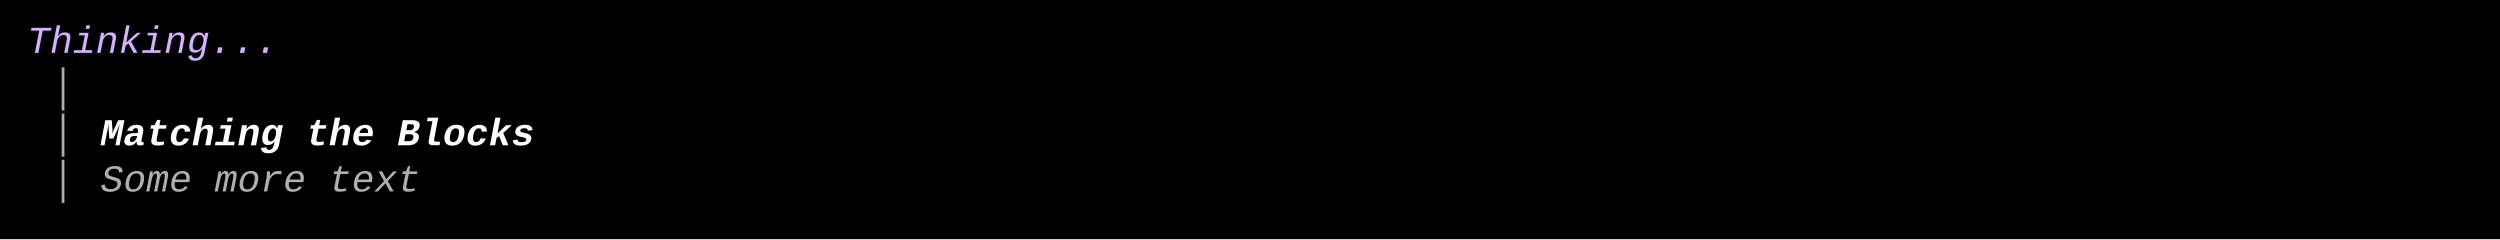
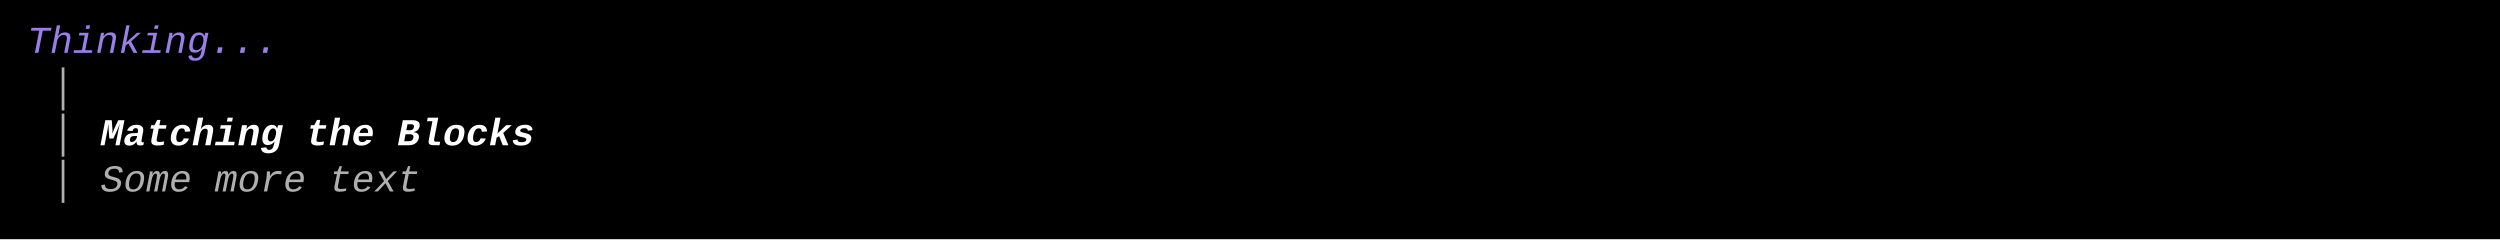
<svg xmlns="http://www.w3.org/2000/svg" width="920" height="88" viewBox="0 0 920 88">
  <style>
    text { font-family: Consolas, "Courier New", monospace; font-size: 14px; dominant-baseline: text-before-edge; white-space: pre; }
  </style>
  <rect width="920" height="88" fill="#000000" />
  <g transform="translate(10, 10)">
-     <text x="0" y="2" fill="#d7afff" textLength="117" lengthAdjust="spacingAndGlyphs" font-style="italic"> Thinking... </text>
+     <text x="0" y="2" fill="#9b7fe8" textLength="117" lengthAdjust="spacingAndGlyphs" font-style="italic"> Thinking... </text>
    <text x="9" y="19" fill="#afafaf" textLength="9" lengthAdjust="spacingAndGlyphs">│</text>
    <text x="9" y="36" fill="#afafaf" textLength="9" lengthAdjust="spacingAndGlyphs">│</text>
    <text x="27" y="36" fill="#ffffff" textLength="171" lengthAdjust="spacingAndGlyphs" font-weight="bold" font-style="italic">Matching the Blocks</text>
    <text x="9" y="53" fill="#afafaf" textLength="9" lengthAdjust="spacingAndGlyphs">│</text>
    <text x="27" y="53" fill="#afafaf" textLength="126" lengthAdjust="spacingAndGlyphs" font-style="italic">Some more text</text>
  </g>
</svg>
